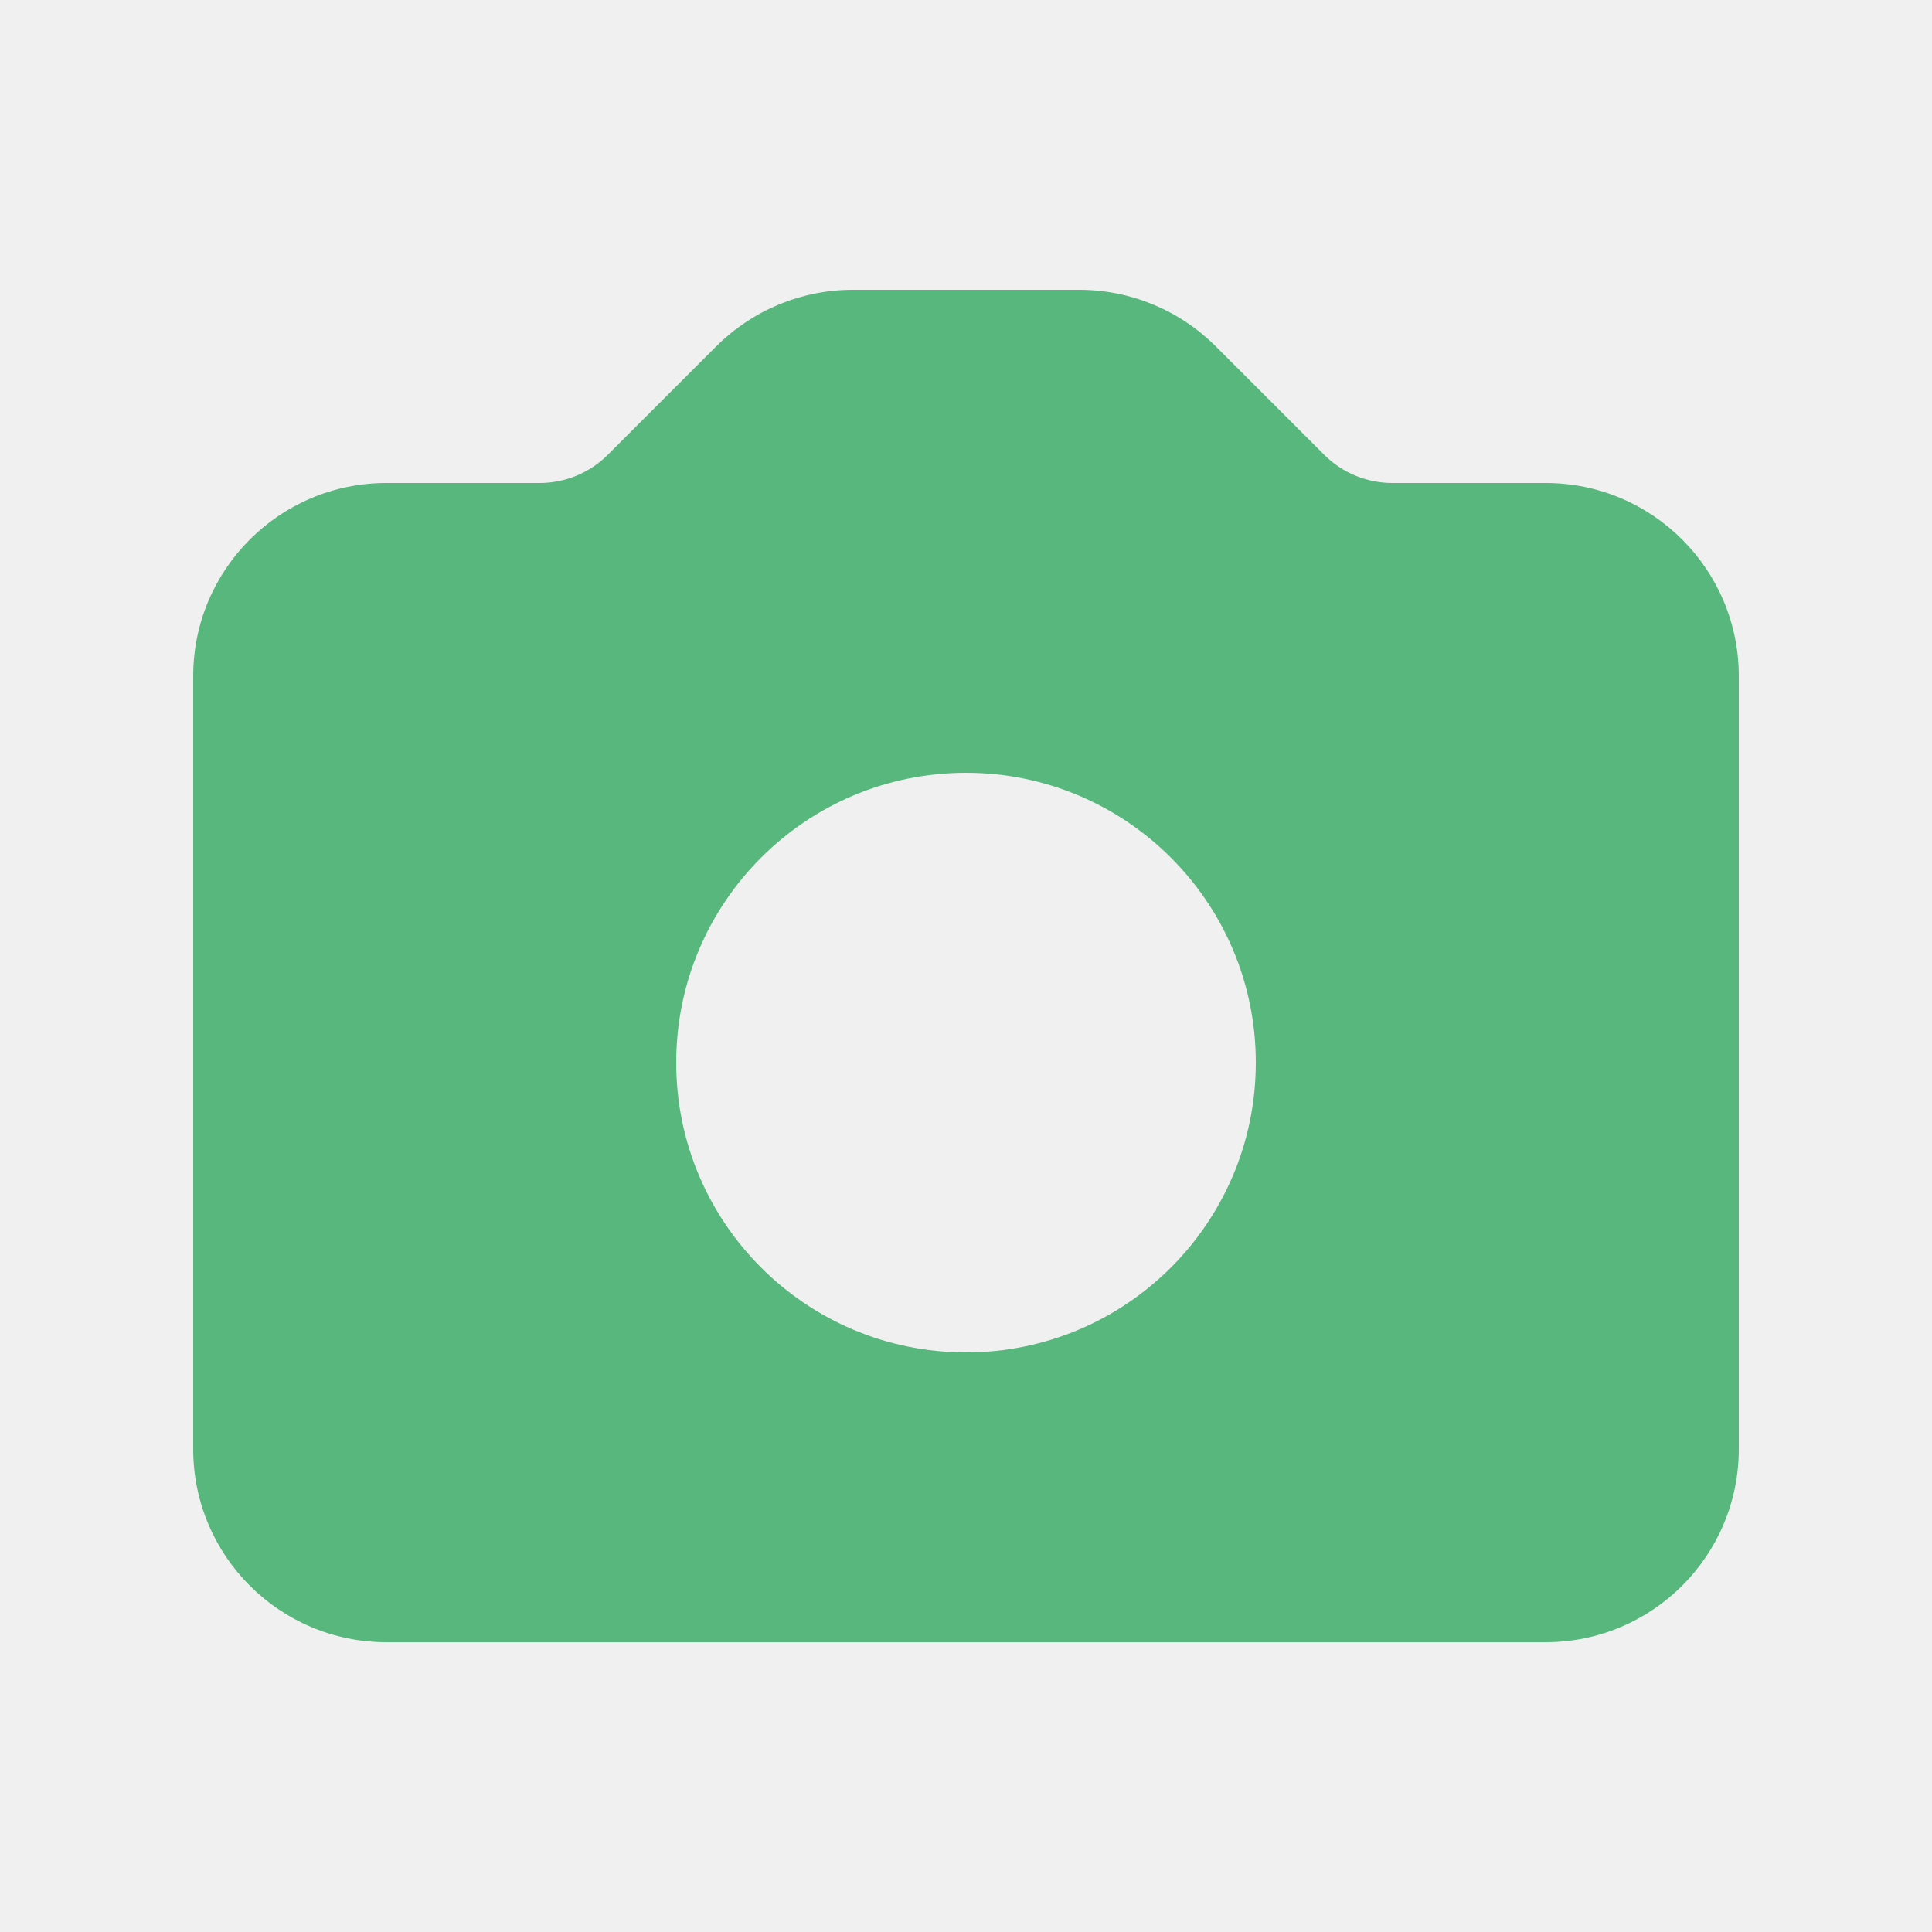
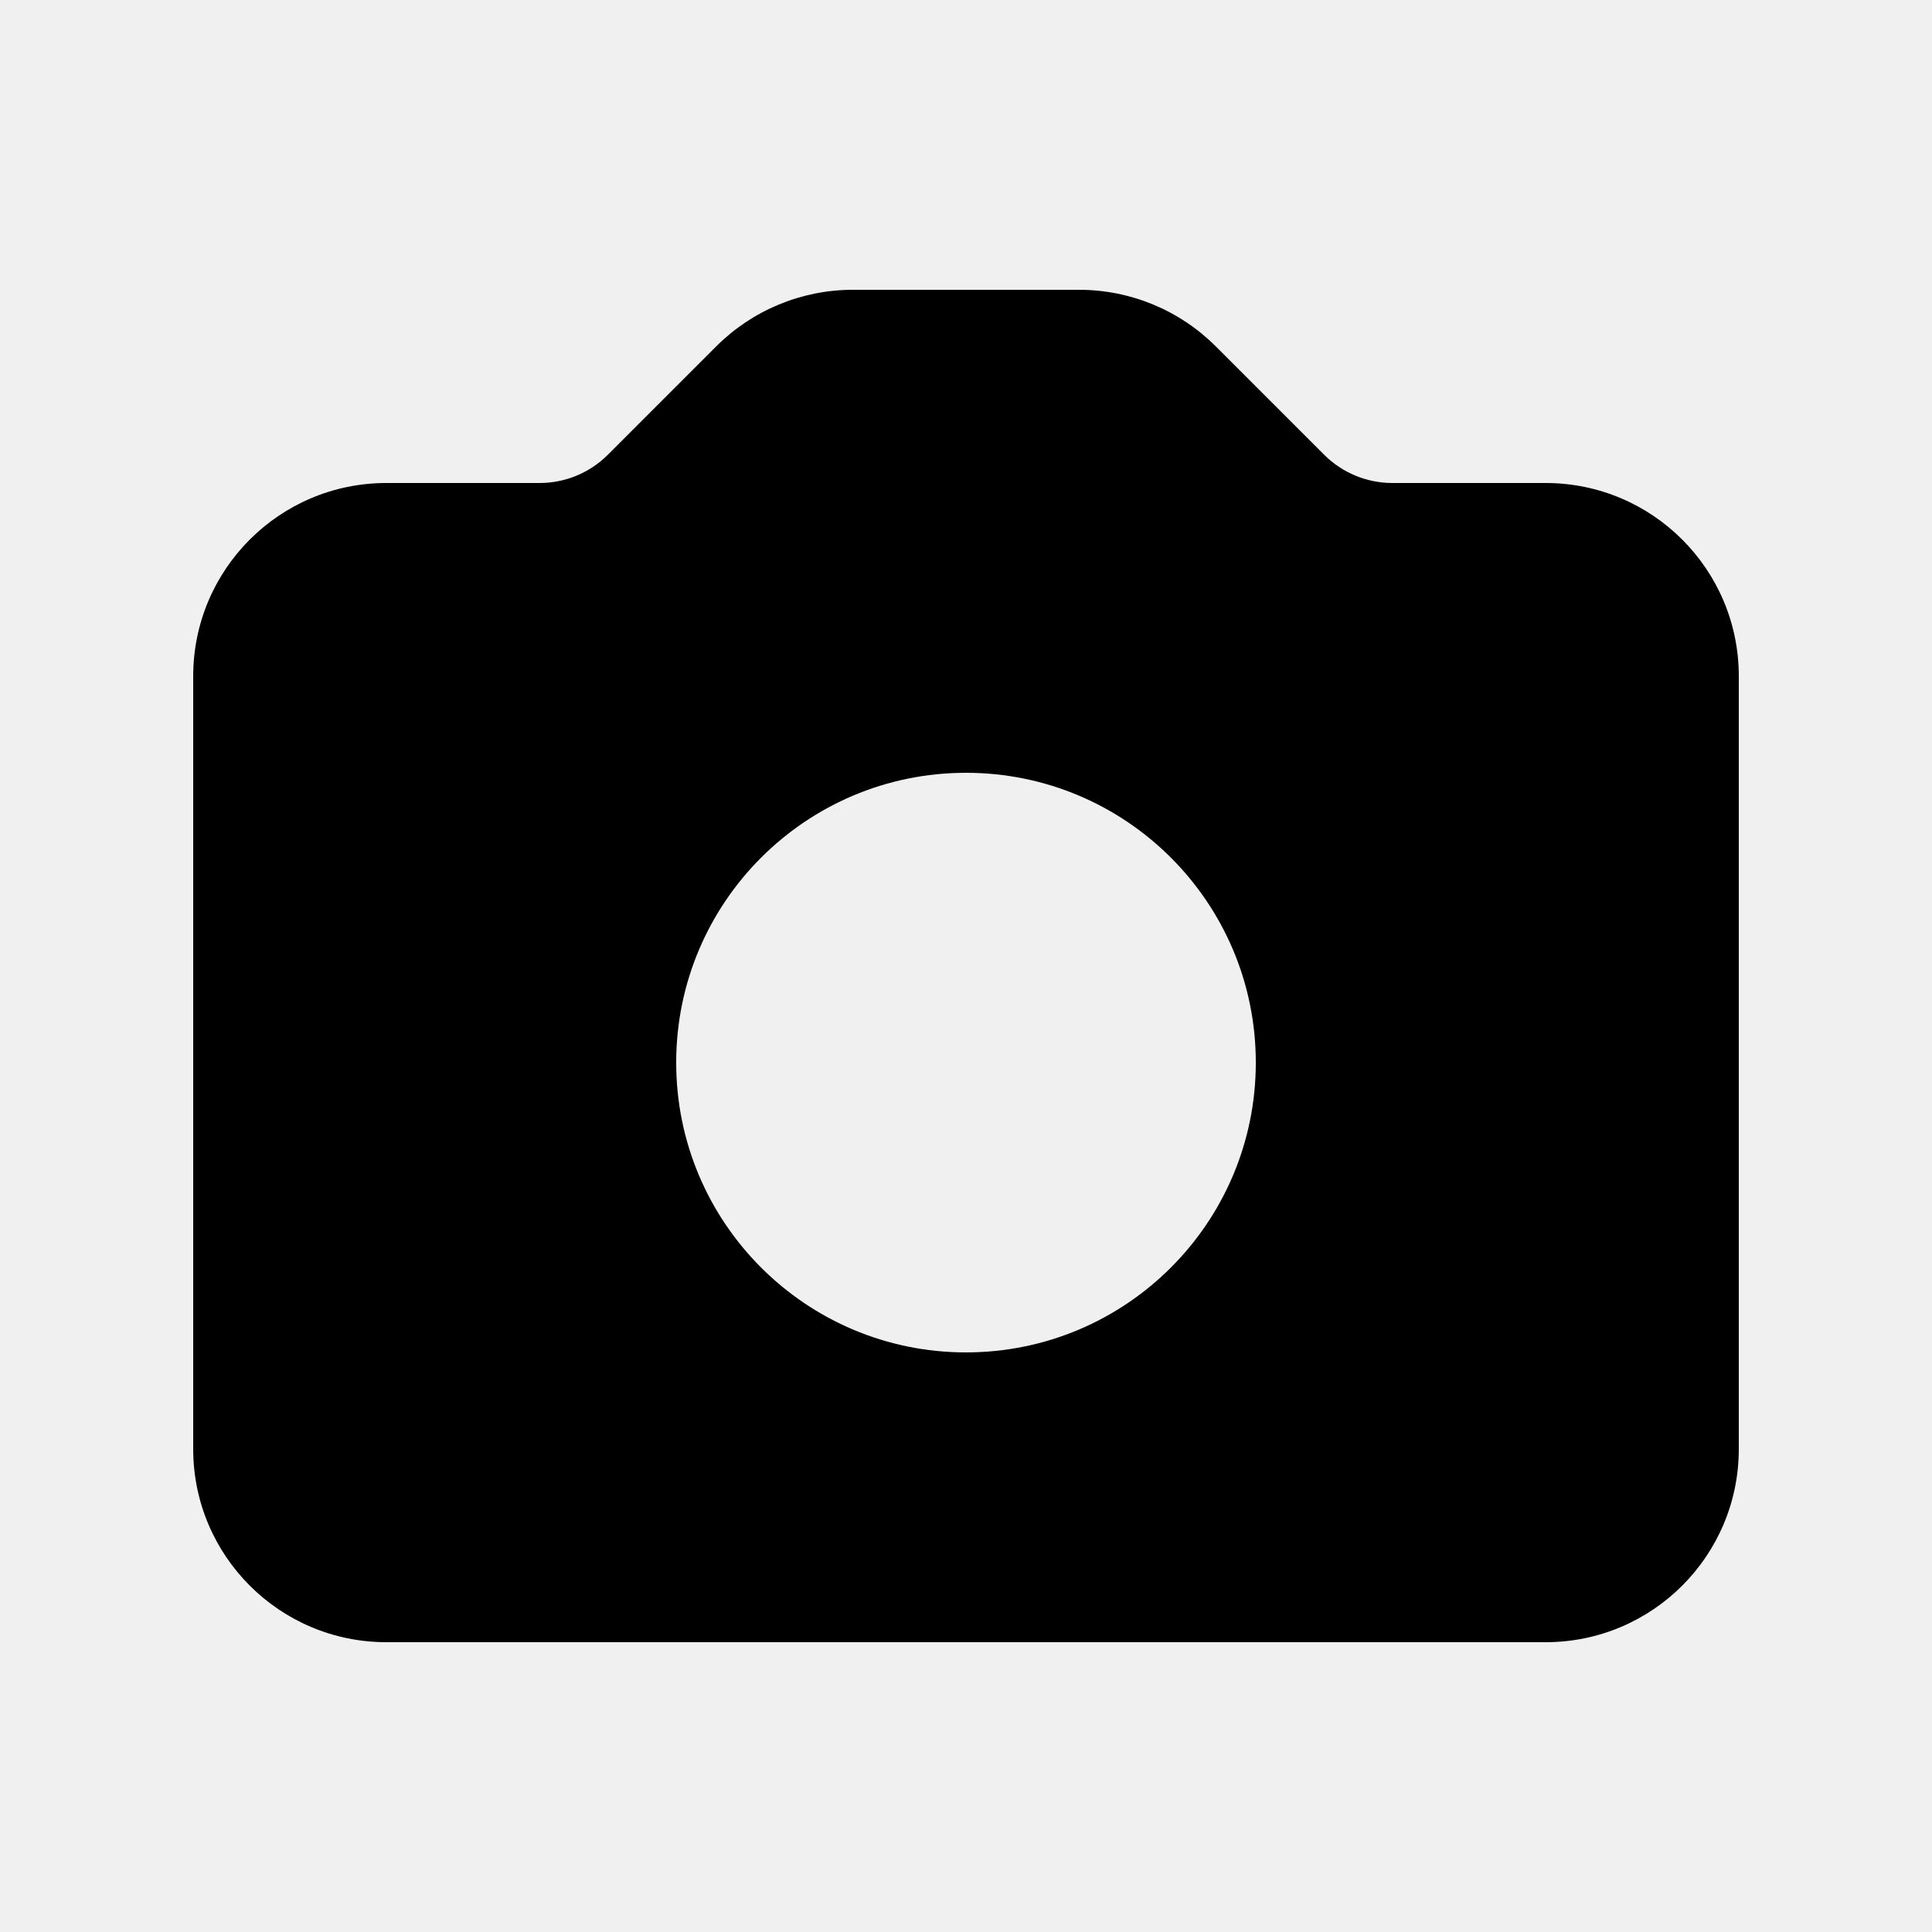
- <svg xmlns="http://www.w3.org/2000/svg" width="20" height="20" viewBox="0 0 20 20" fill="none">
+ <svg xmlns="http://www.w3.org/2000/svg" width="20" height="20" viewBox="0 0 20 20">
  <g clip-path="url(#clip327_5223)">
-     <path id="Icon" d="M4 5C2.895 5 2 5.895 2 7L2 15C2 16.105 2.895 17 4 17L16 17C17.105 17 18 16.105 18 15L18 7C18 5.895 17.105 5 16 5L14.414 5C14.149 5 13.895 4.895 13.707 4.707L12.586 3.586C12.211 3.211 11.702 3 11.172 3L8.828 3C8.298 3 7.789 3.211 7.414 3.586L6.293 4.707C6.105 4.895 5.851 5 5.586 5L4 5ZM10 14C11.657 14 13 12.657 13 11C13 9.343 11.657 8 10 8C8.343 8 7 9.343 7 11C7 12.657 8.343 14 10 14Z" fill-rule="evenodd" fill="#57B77D" />
+     <path id="Icon" d="M4 5C2.895 5 2 5.895 2 7L2 15C2 16.105 2.895 17 4 17L16 17C17.105 17 18 16.105 18 15L18 7C18 5.895 17.105 5 16 5L14.414 5C14.149 5 13.895 4.895 13.707 4.707L12.586 3.586C12.211 3.211 11.702 3 11.172 3L8.828 3C8.298 3 7.789 3.211 7.414 3.586L6.293 4.707C6.105 4.895 5.851 5 5.586 5L4 5ZM10 14C11.657 14 13 12.657 13 11C13 9.343 11.657 8 10 8C8.343 8 7 9.343 7 11C7 12.657 8.343 14 10 14Z" fill-rule="evenodd" />
  </g>
  <defs>
    <clipPath id="clip327_5223">
-       <rect id="Icon/Solid/camera" width="20" height="20" fill="white" />
+       <rect id="Icon/Solid/camera" width="20" height="20" />
    </clipPath>
  </defs>
</svg>
